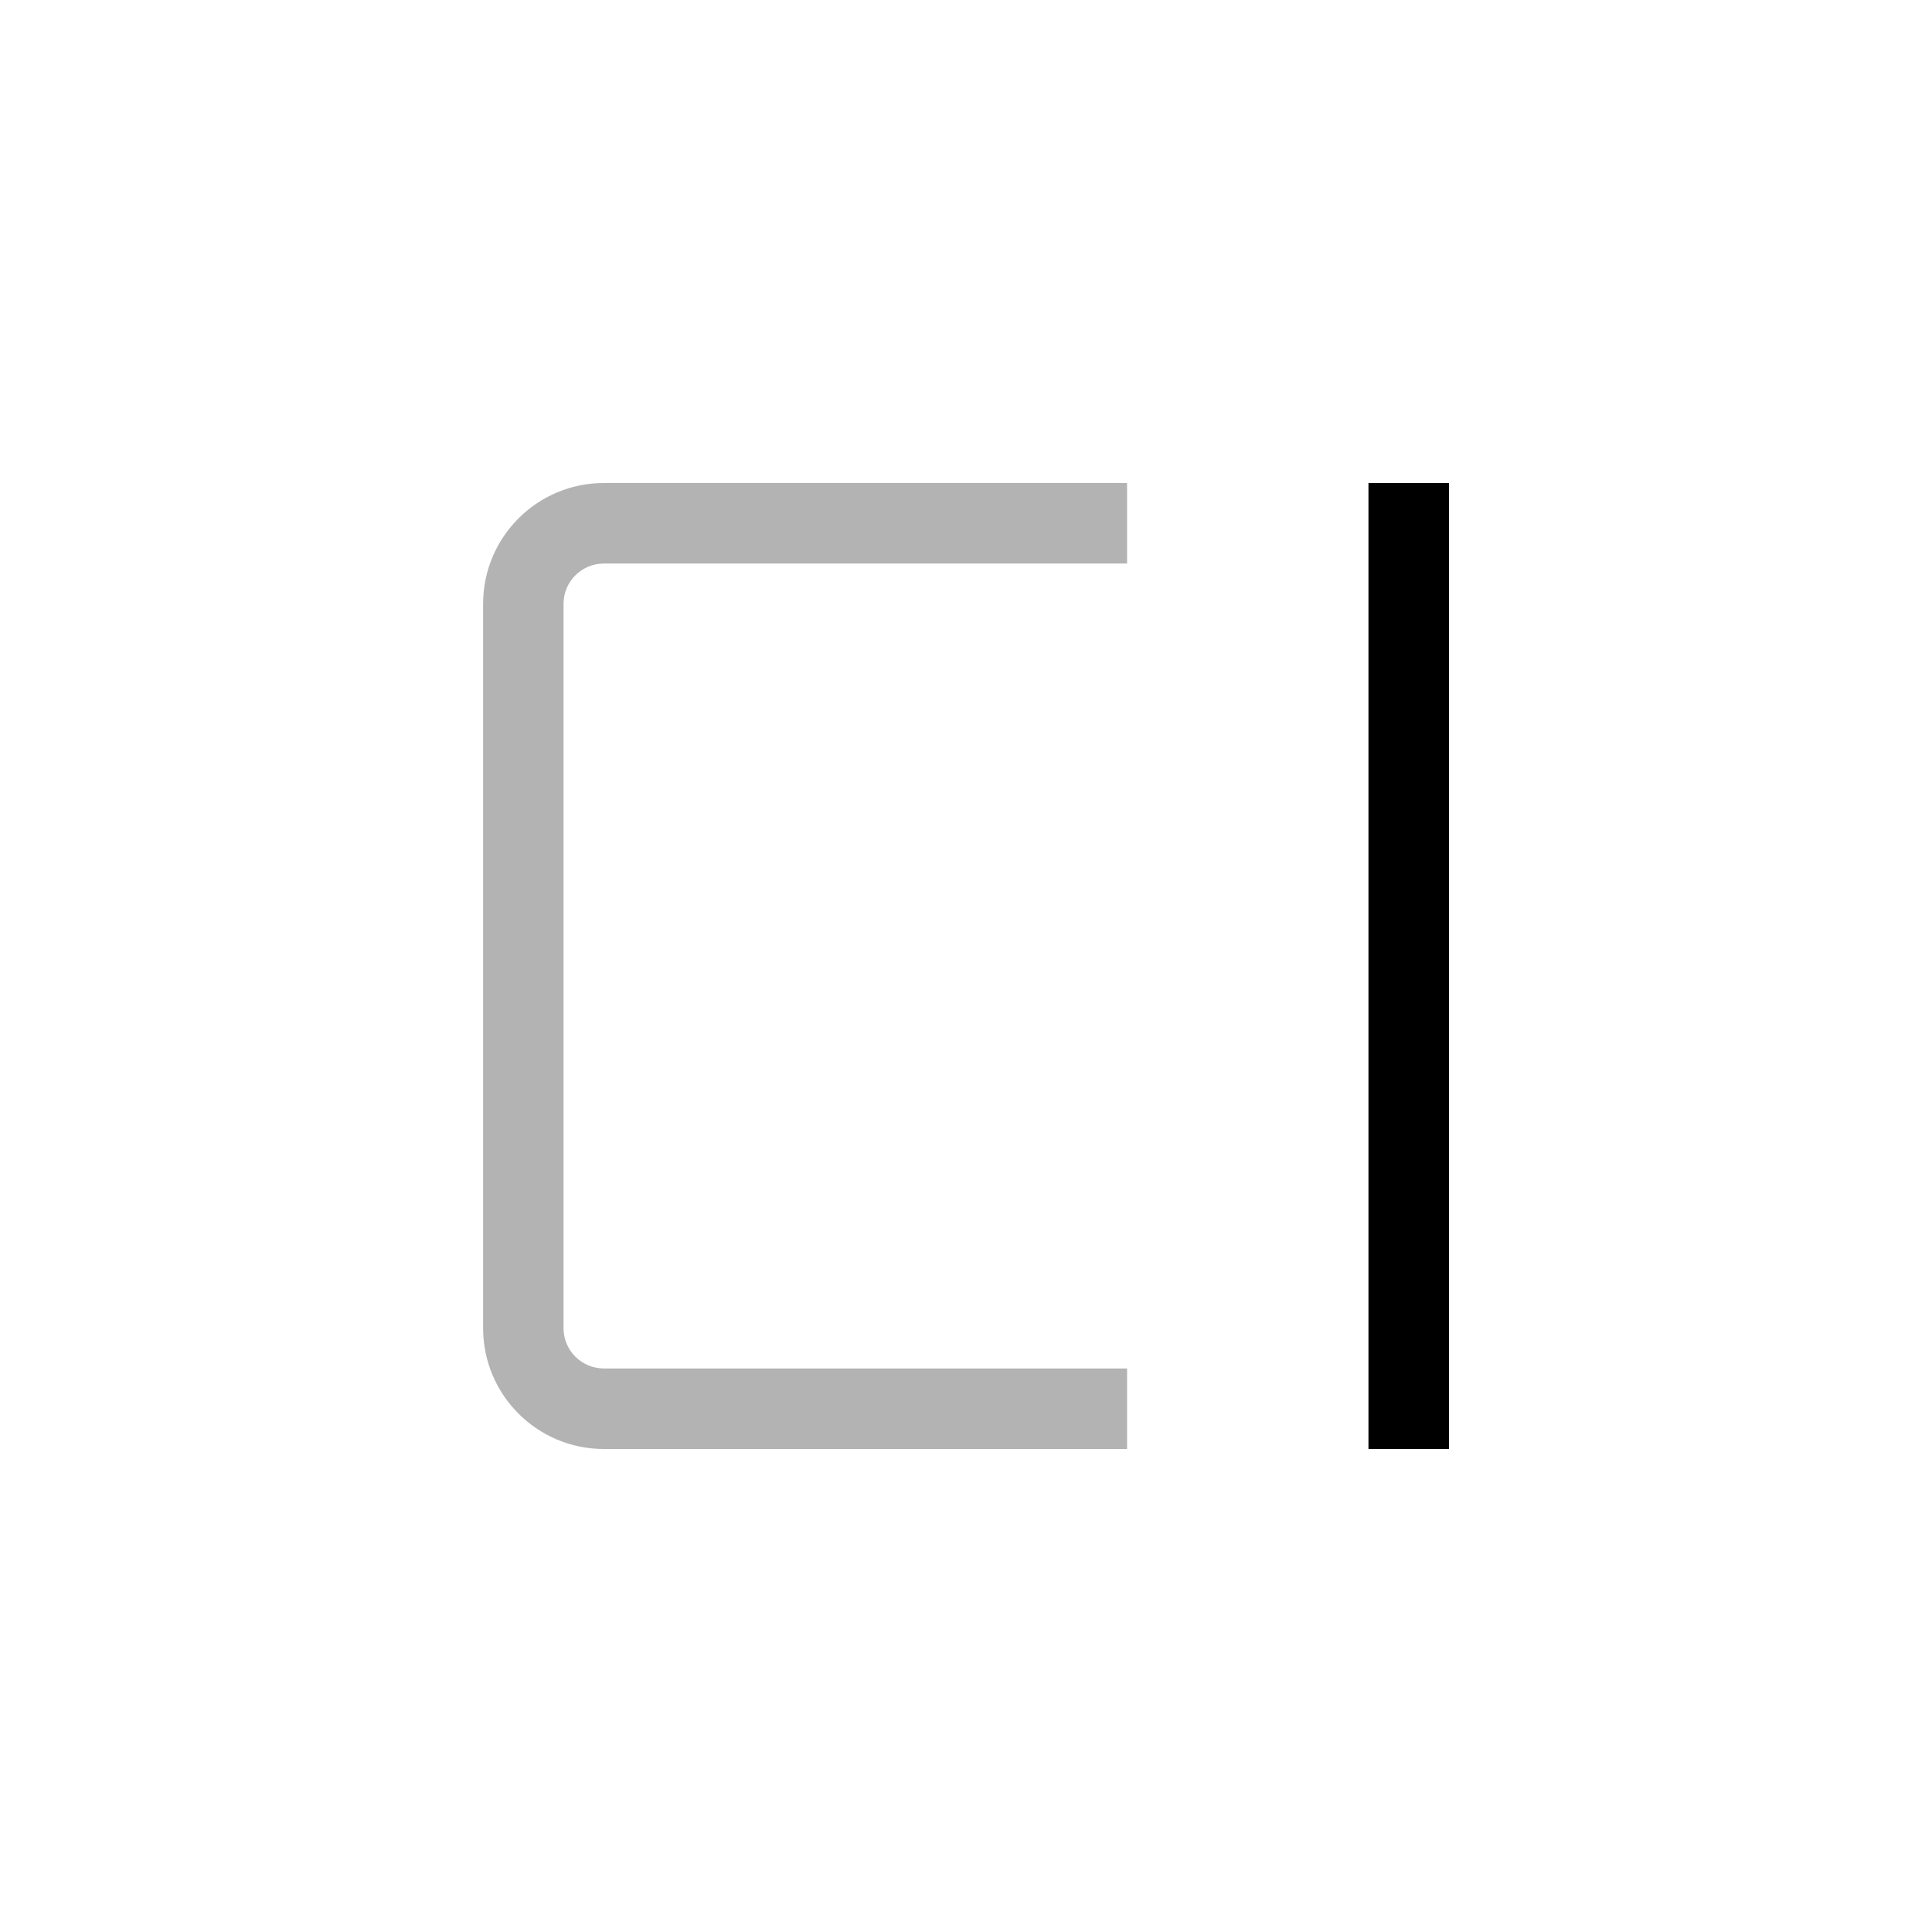
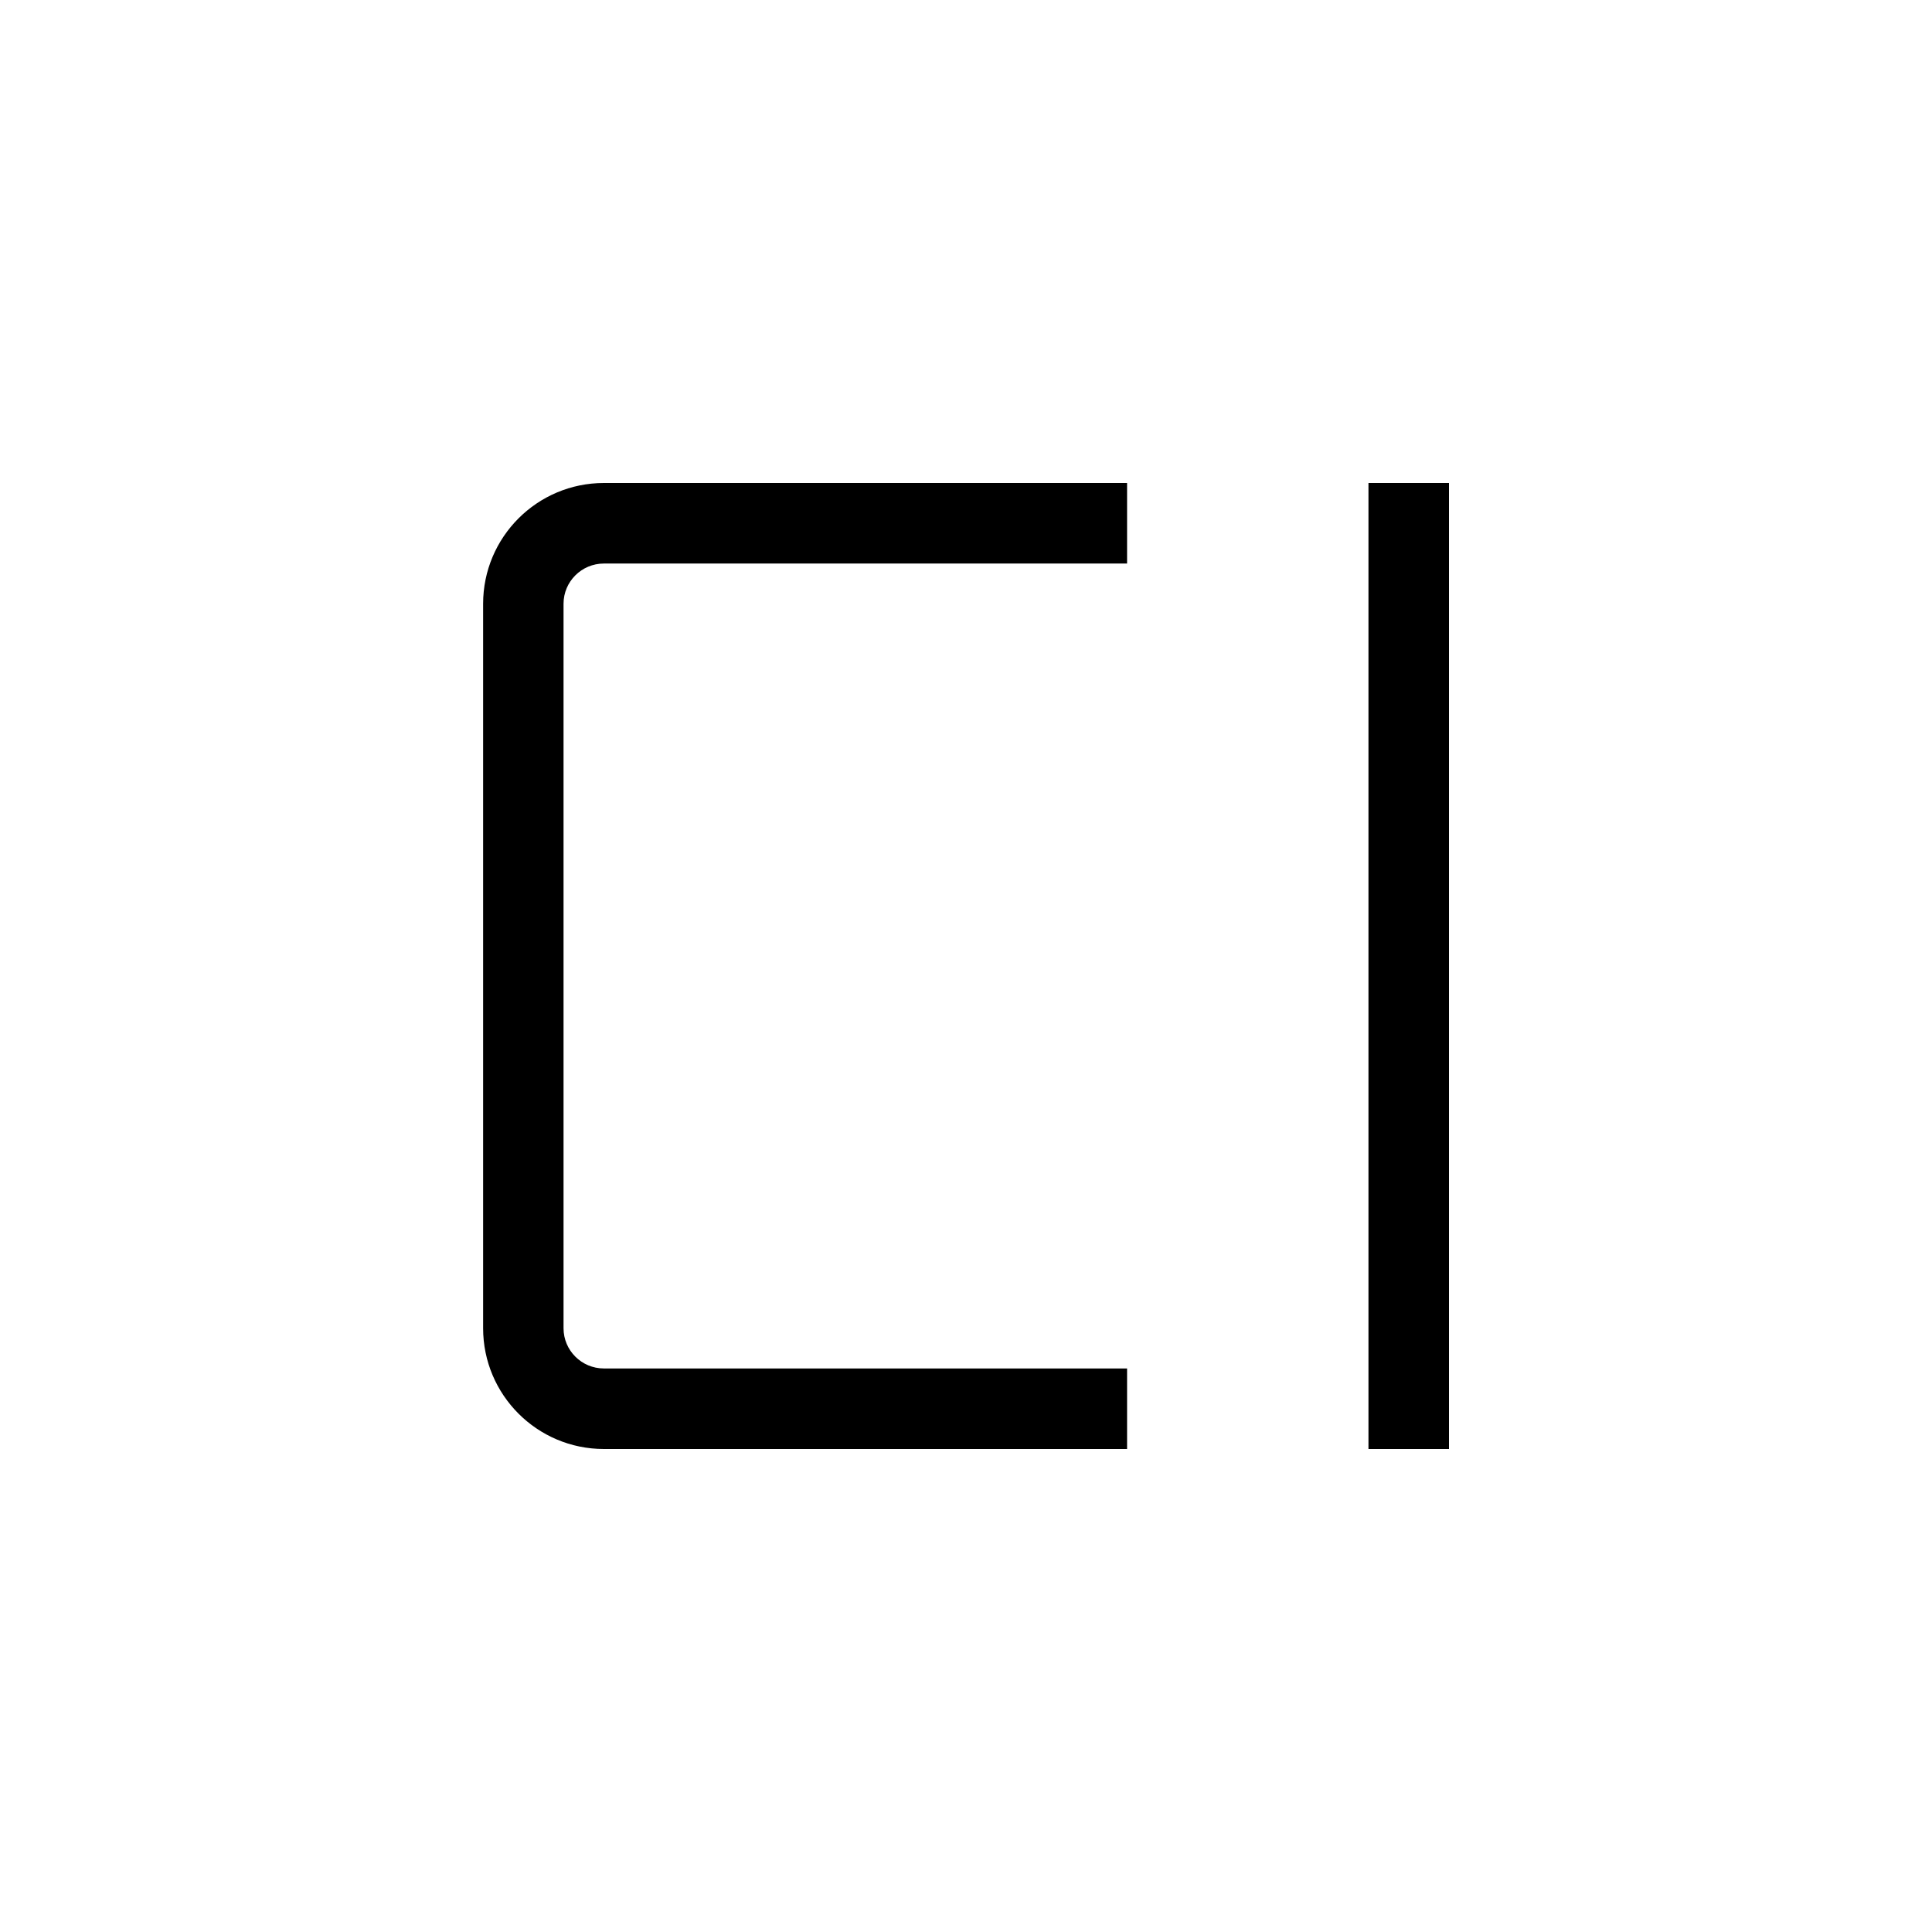
<svg xmlns="http://www.w3.org/2000/svg" viewBox="0 0 16 16">
-   <path d="M5.001 4H9.334V4.667L5.001 4.667C4.817 4.667 4.667 4.816 4.667 5L4.667 11C4.667 11.184 4.817 11.333 5.001 11.333H9.334V12H5.001C4.449 12 4.001 11.552 4.001 11L4.001 5C4.001 4.448 4.449 4 5.001 4Z" fill-opacity="0.3" />
+   <path d="M5.001 4H9.334V4.667L5.001 4.667C4.817 4.667 4.667 4.816 4.667 5L4.667 11C4.667 11.184 4.817 11.333 5.001 11.333H9.334V12H5.001C4.449 12 4.001 11.552 4.001 11L4.001 5C4.001 4.448 4.449 4 5.001 4Z" />
  <path d="M12 4L12 12H11.333L11.333 4H12Z" />
</svg>
